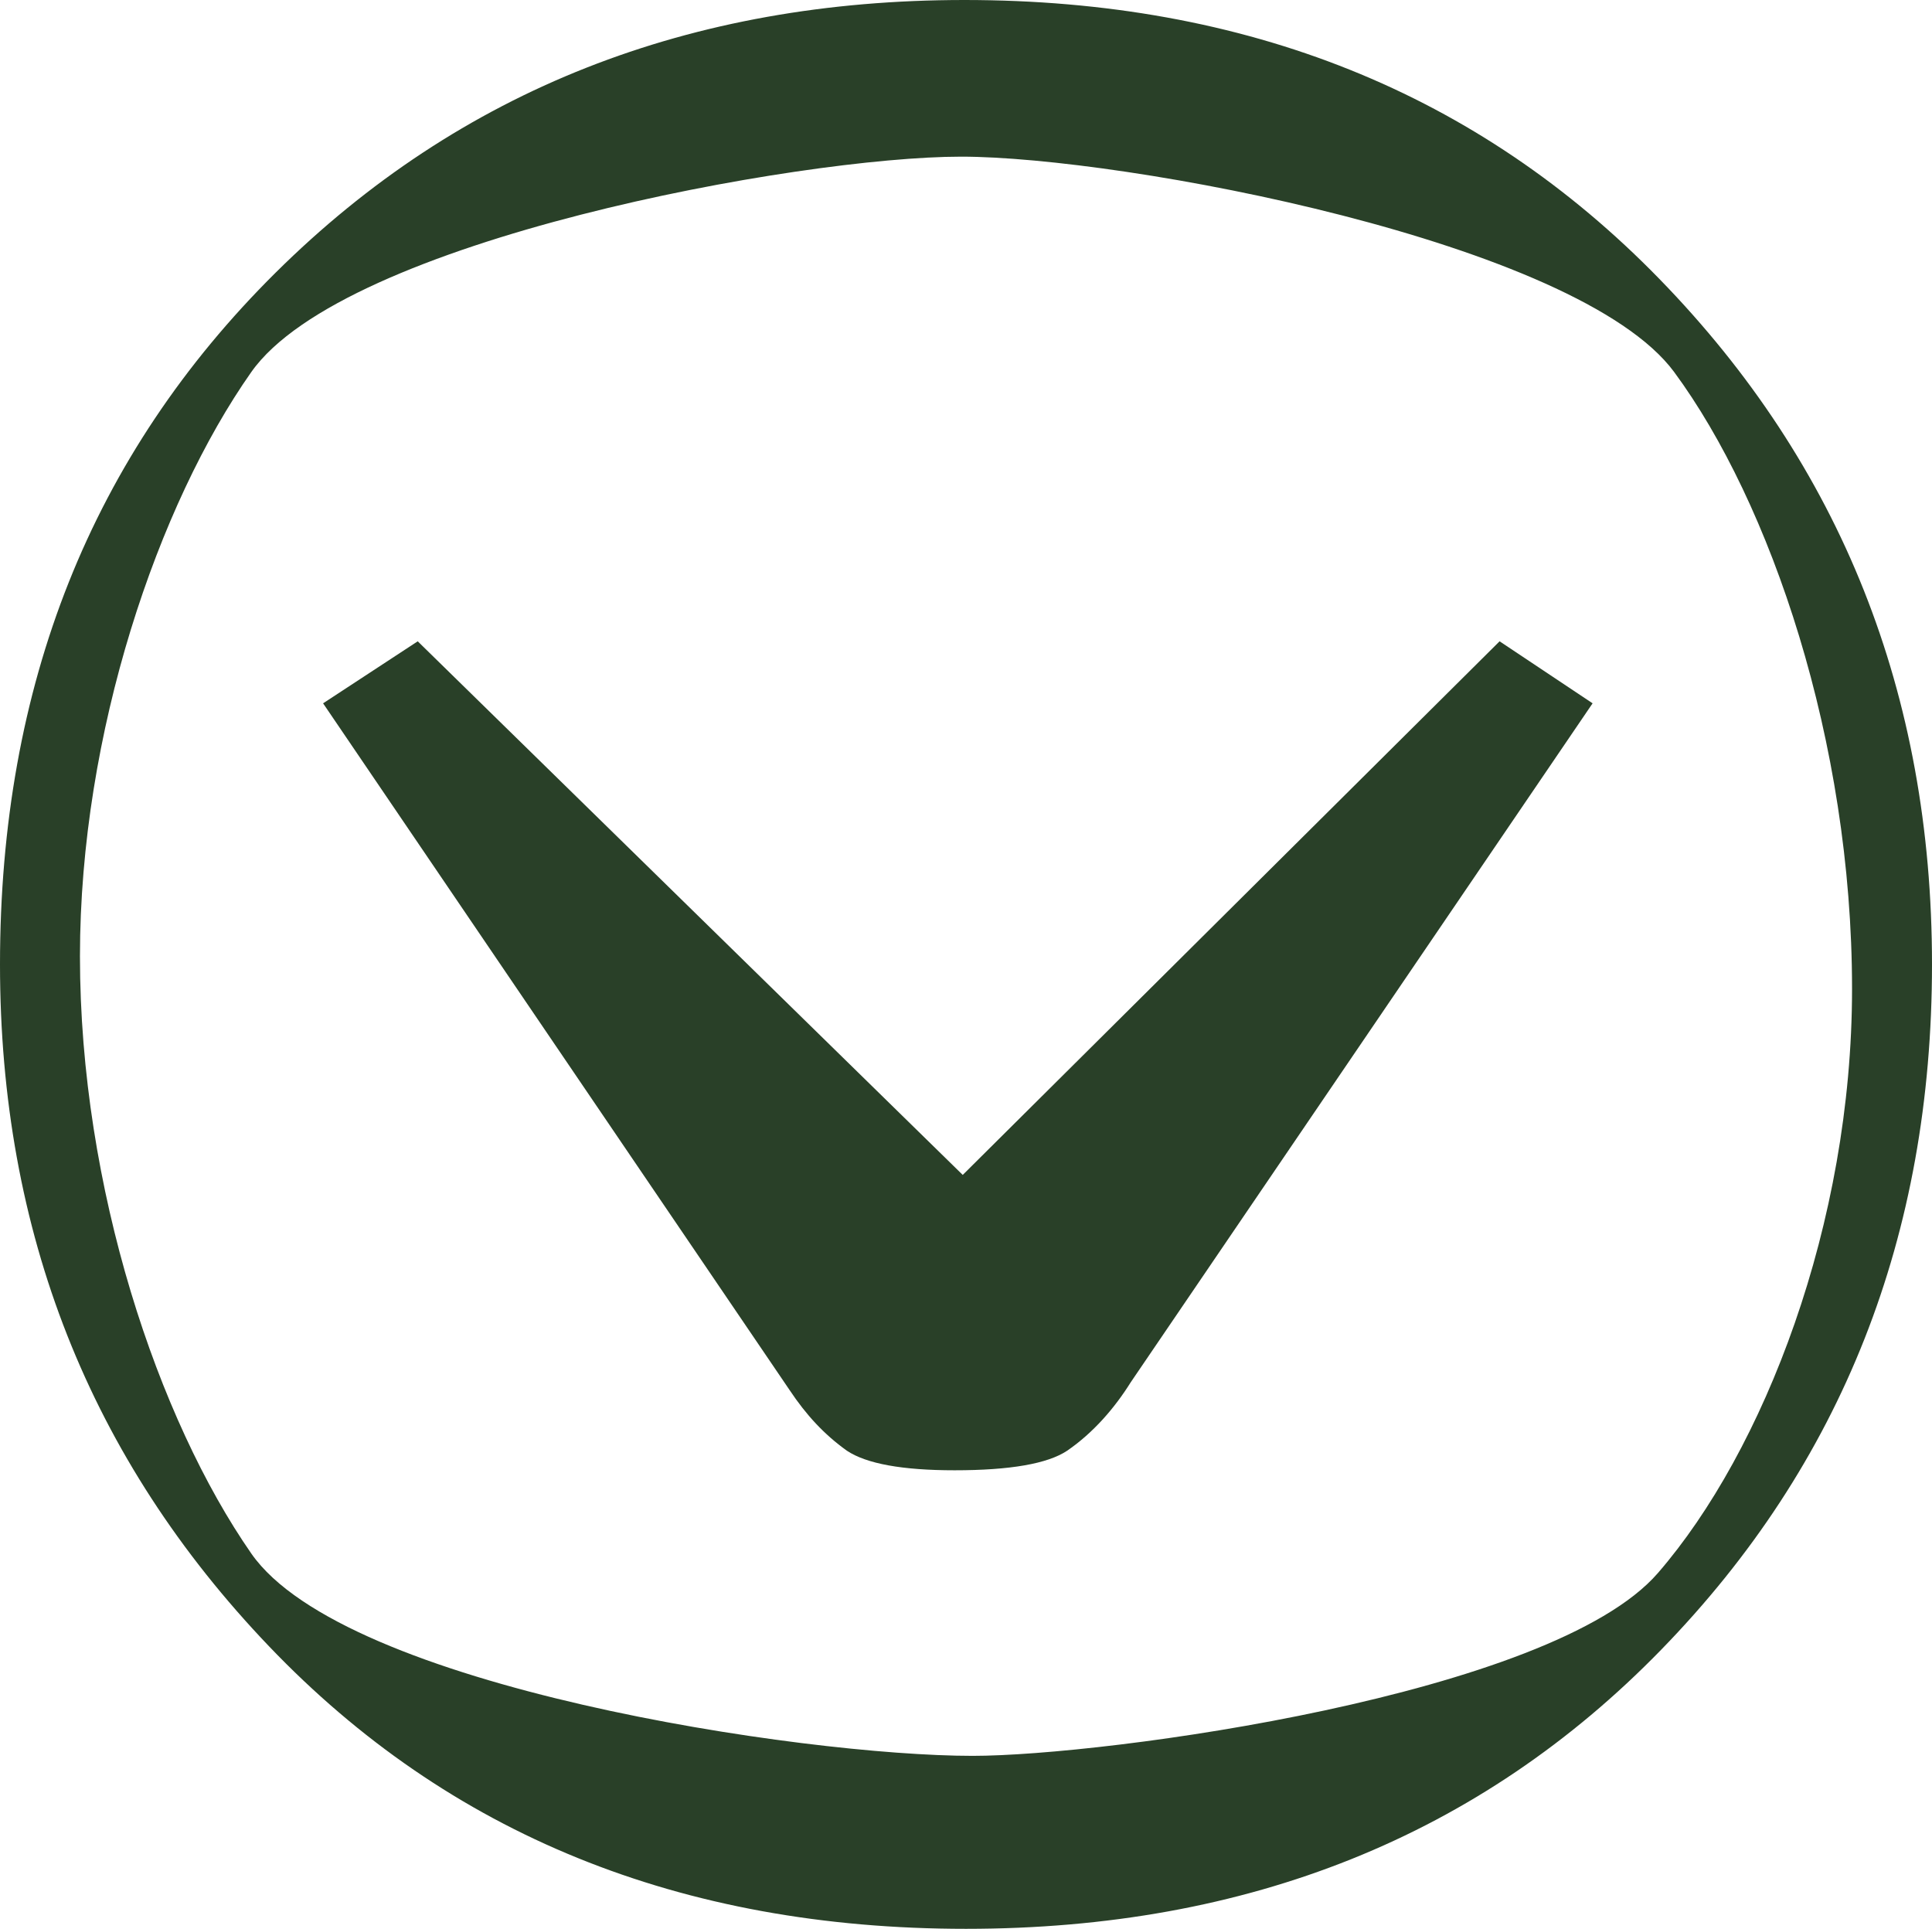
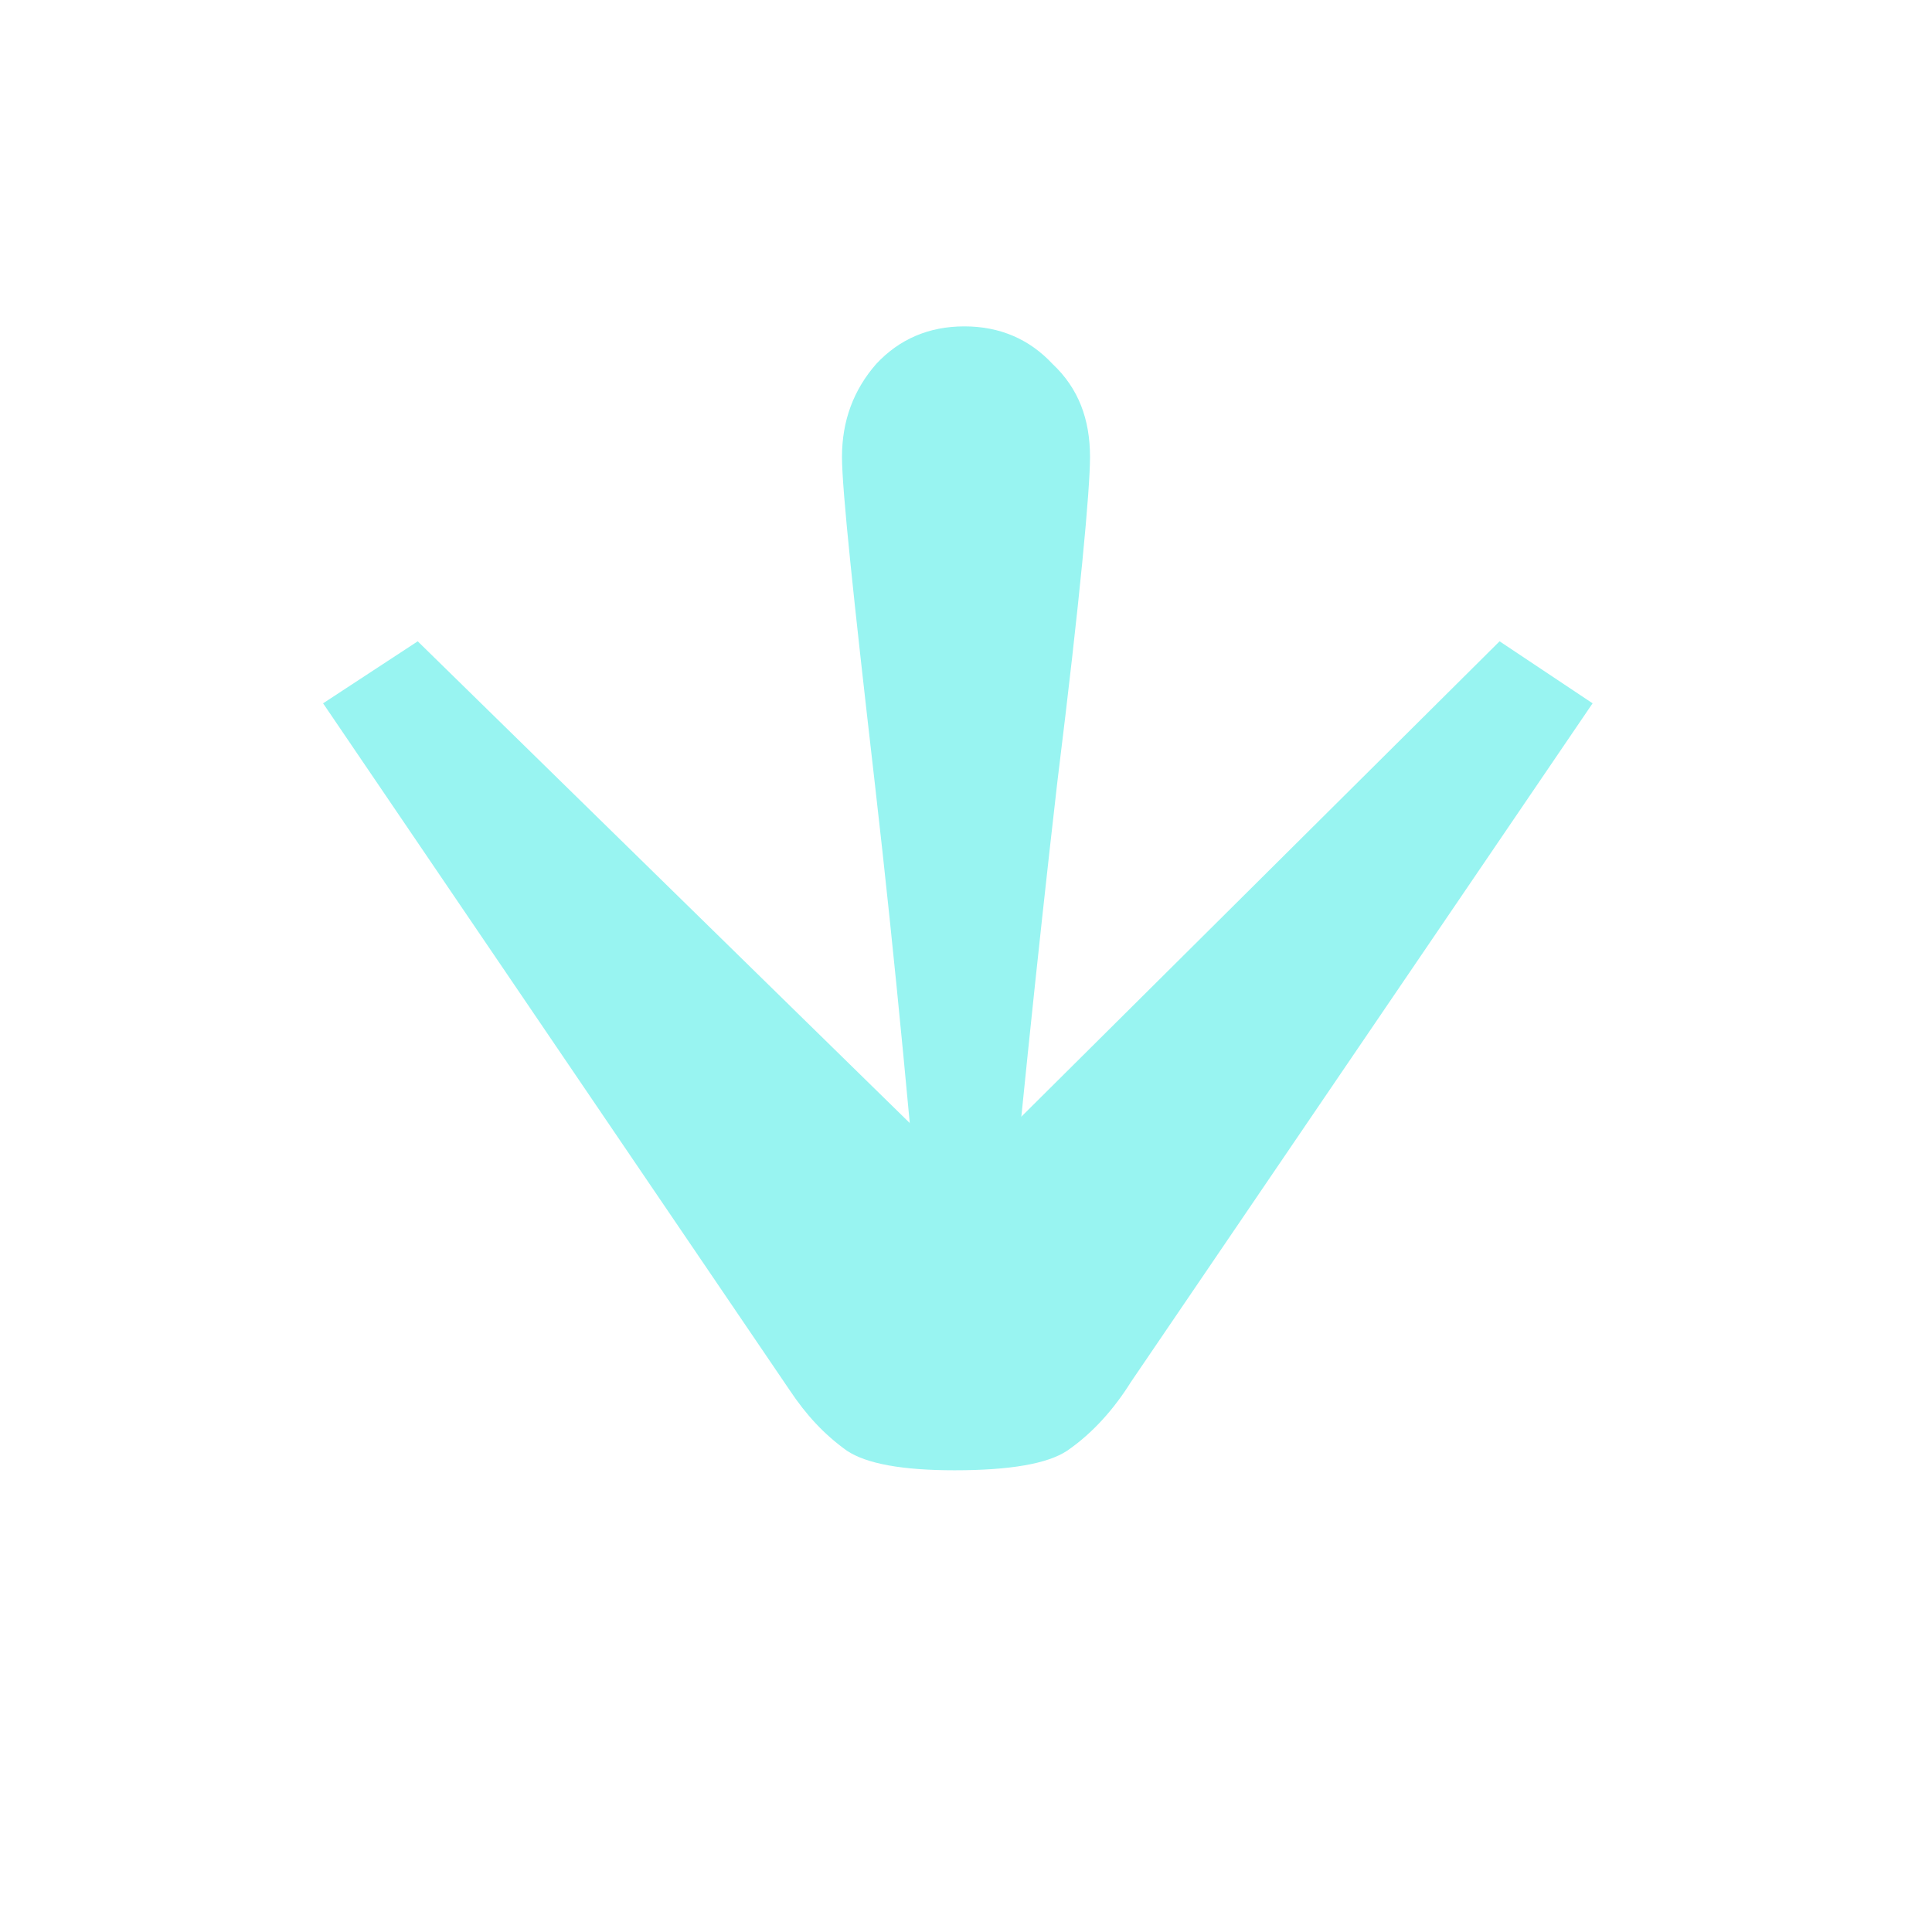
<svg xmlns="http://www.w3.org/2000/svg" version="1.1" id="Layer_1" x="0px" y="0px" viewBox="0 0 118.4 118.2" style="enable-background:new 0 0 118.4 118.2;" xml:space="preserve">
  <style type="text/css">
- 	.st0{fill:#294028;}
+ 	.st0{fill:#98F4F1;}
</style>
-   <g id="Layer_2_1_">
-     <g id="Layer_1-2">
-       <path class="st0" d="M118.4,59.1c0,16.6-5.5,30.6-16.6,42s-25.3,17.1-42.6,17.1c-17.5,0-31.7-5.8-42.7-17.3S0,75.5,0,59.1    C0,42,5.6,27.9,16.9,16.7S42.3,0,59.1,0c17.3,0,31.5,5.7,42.6,17.1S118.4,42.5,118.4,59.1z M113.5,60.6c0-15.2-5-29.8-10.9-37.8    S68.8,9.6,58.9,9.6s-37.8,5.1-43.5,13.2S4.9,44.9,4.9,58.6c0,14.2,4.8,28.4,10.5,36.6s33.8,12.4,44.2,12.4c8.1,0,35.5-3.7,42-11.2    S113.5,75,113.5,60.6z" />
+   <g id="Layer_1-2_1_">
+     <g>
      <path class="st0" d="M19.8,43.1l5.8-3.8L59,72l32.9-32.7l5.7,3.8L69.3,84.7c-1,1.6-2.3,3.1-3.9,4.2c-1.2,0.8-3.5,1.2-6.9,1.2    c-3.2,0-5.4-0.4-6.6-1.2c-1.4-1-2.5-2.2-3.5-3.7L19.8,43.1z" />
    </g>
  </g>
+   <path class="st0" d="M66.8,28c0,2-0.6,8.6-2,19.9c-1.3,11.3-2.4,22.2-3.4,32.7h-4.6c-0.9-10.5-1.9-21.4-3.2-32.7  c-1.3-11.3-2-17.9-2-19.9c0-2.2,0.7-4.1,2.1-5.7c1.4-1.5,3.2-2.3,5.4-2.3s4,0.8,5.4,2.3C66.1,23.8,66.8,25.7,66.8,28z" />
</svg>
